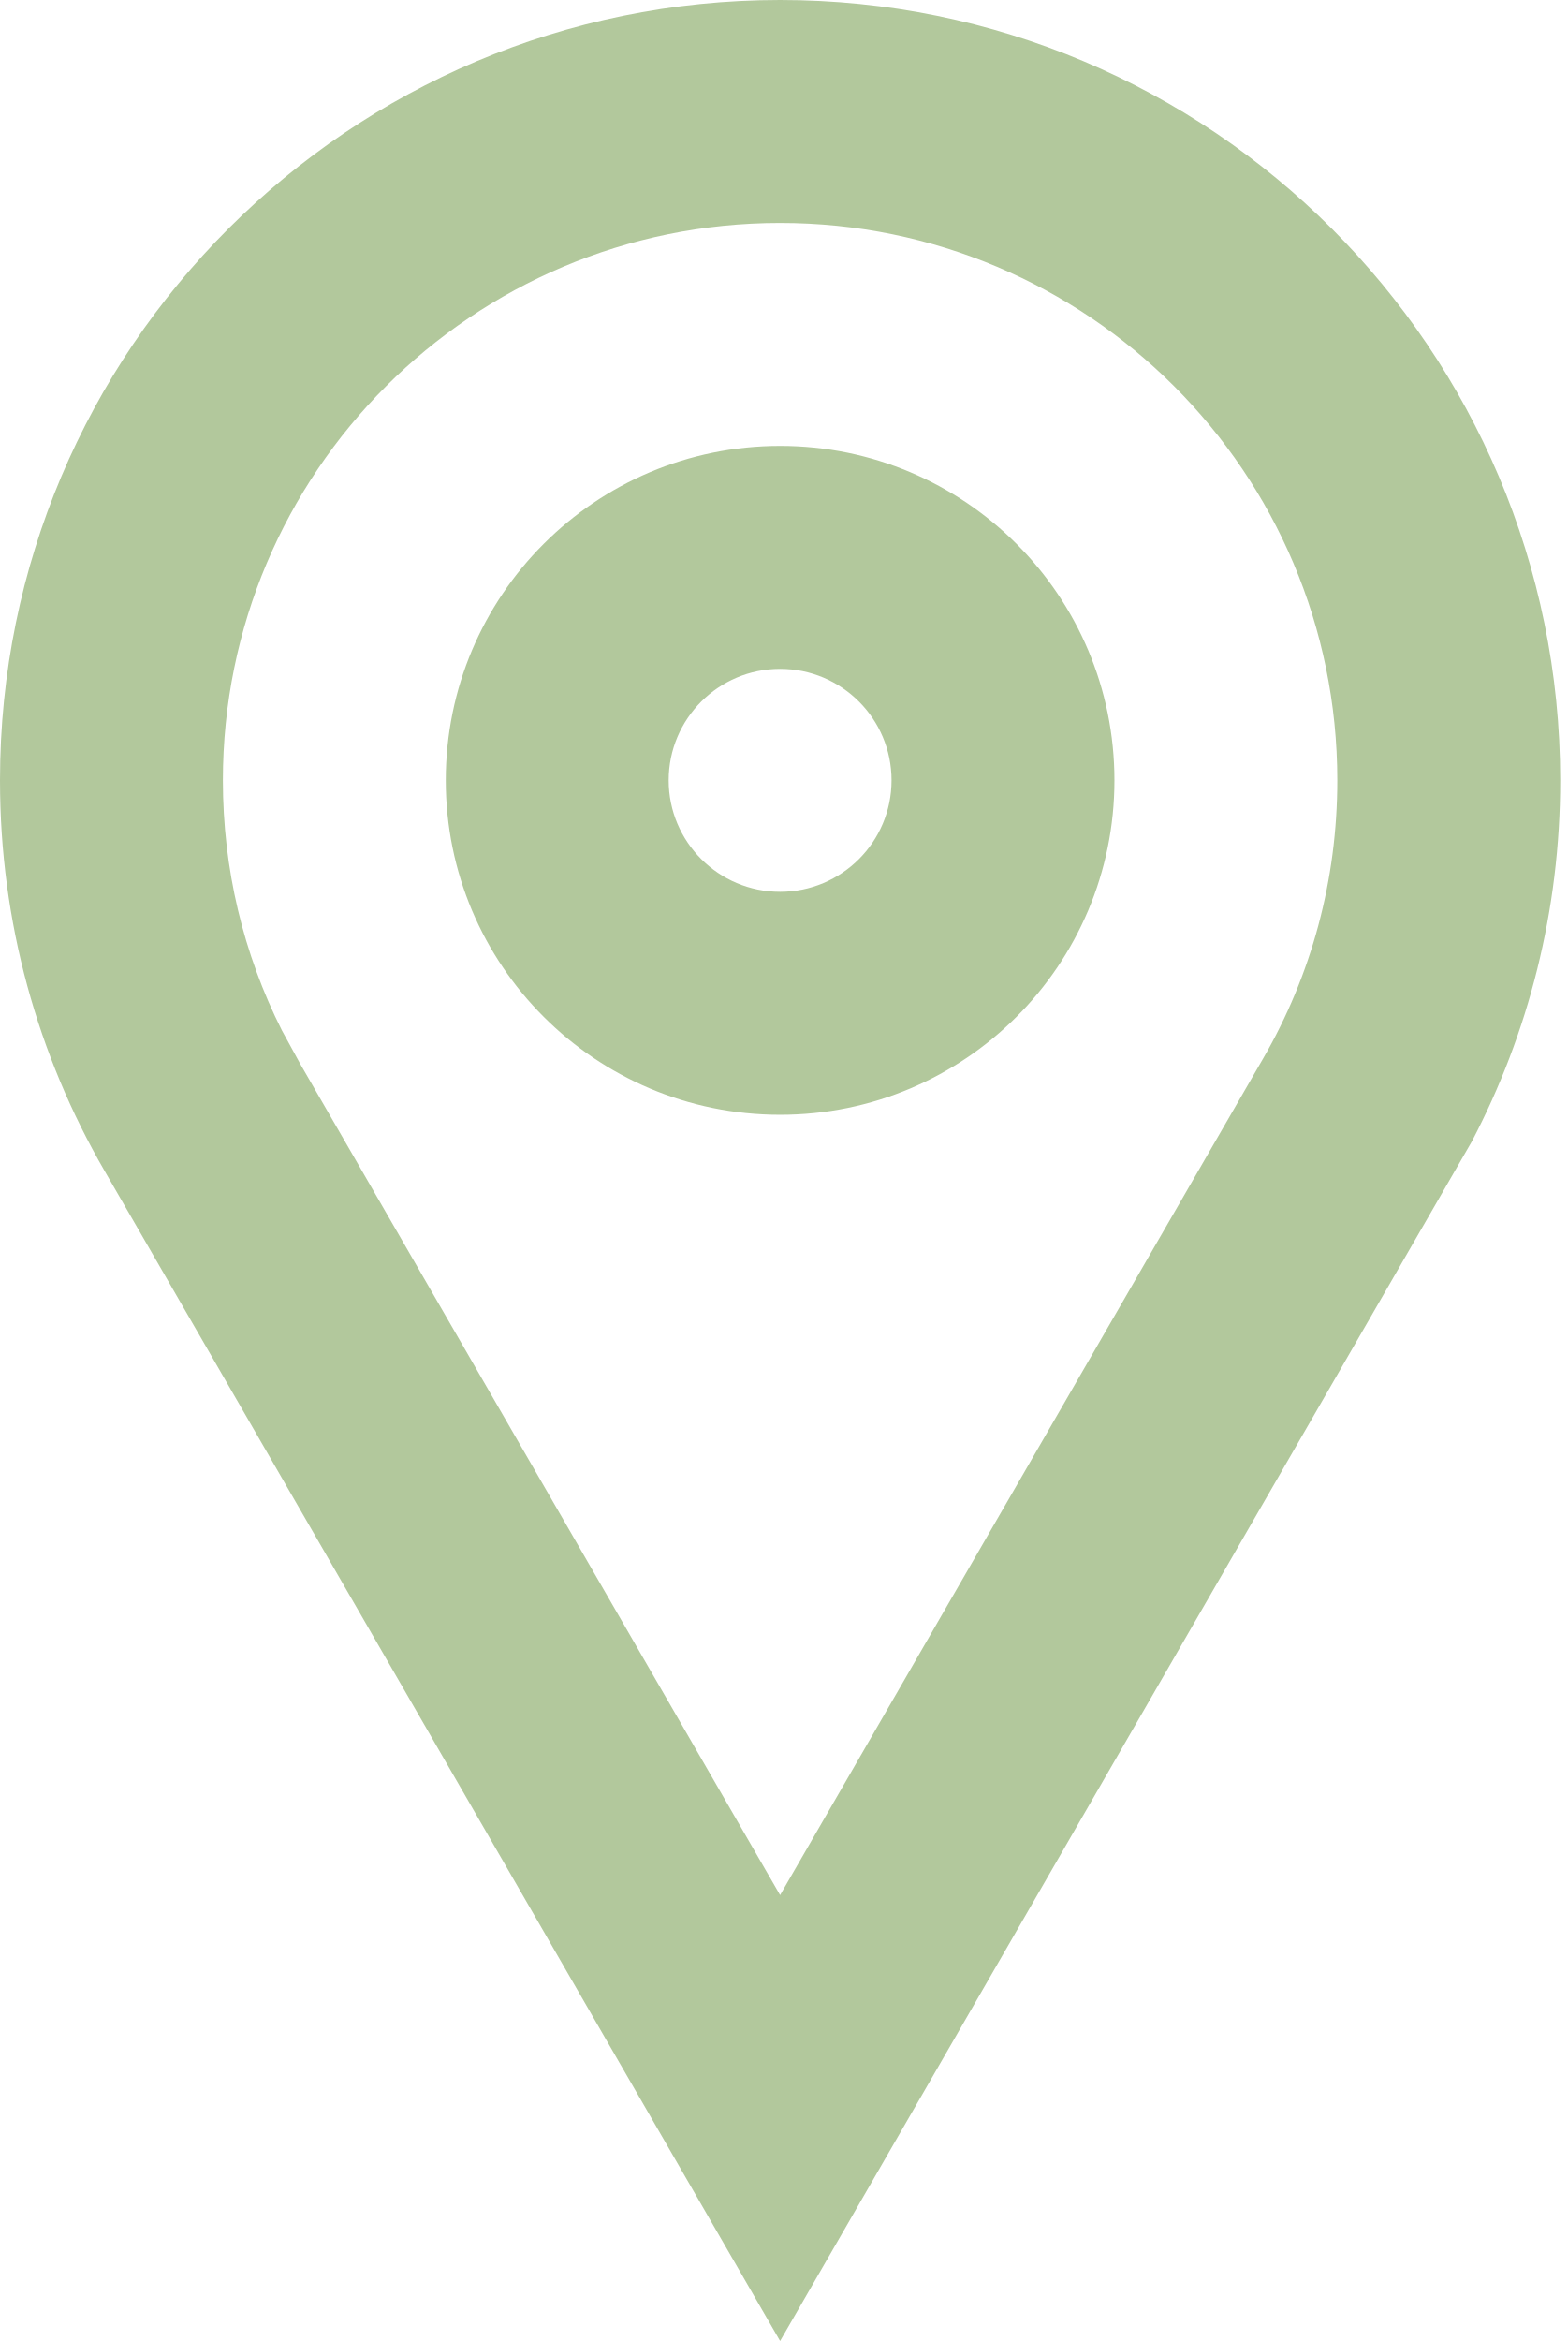
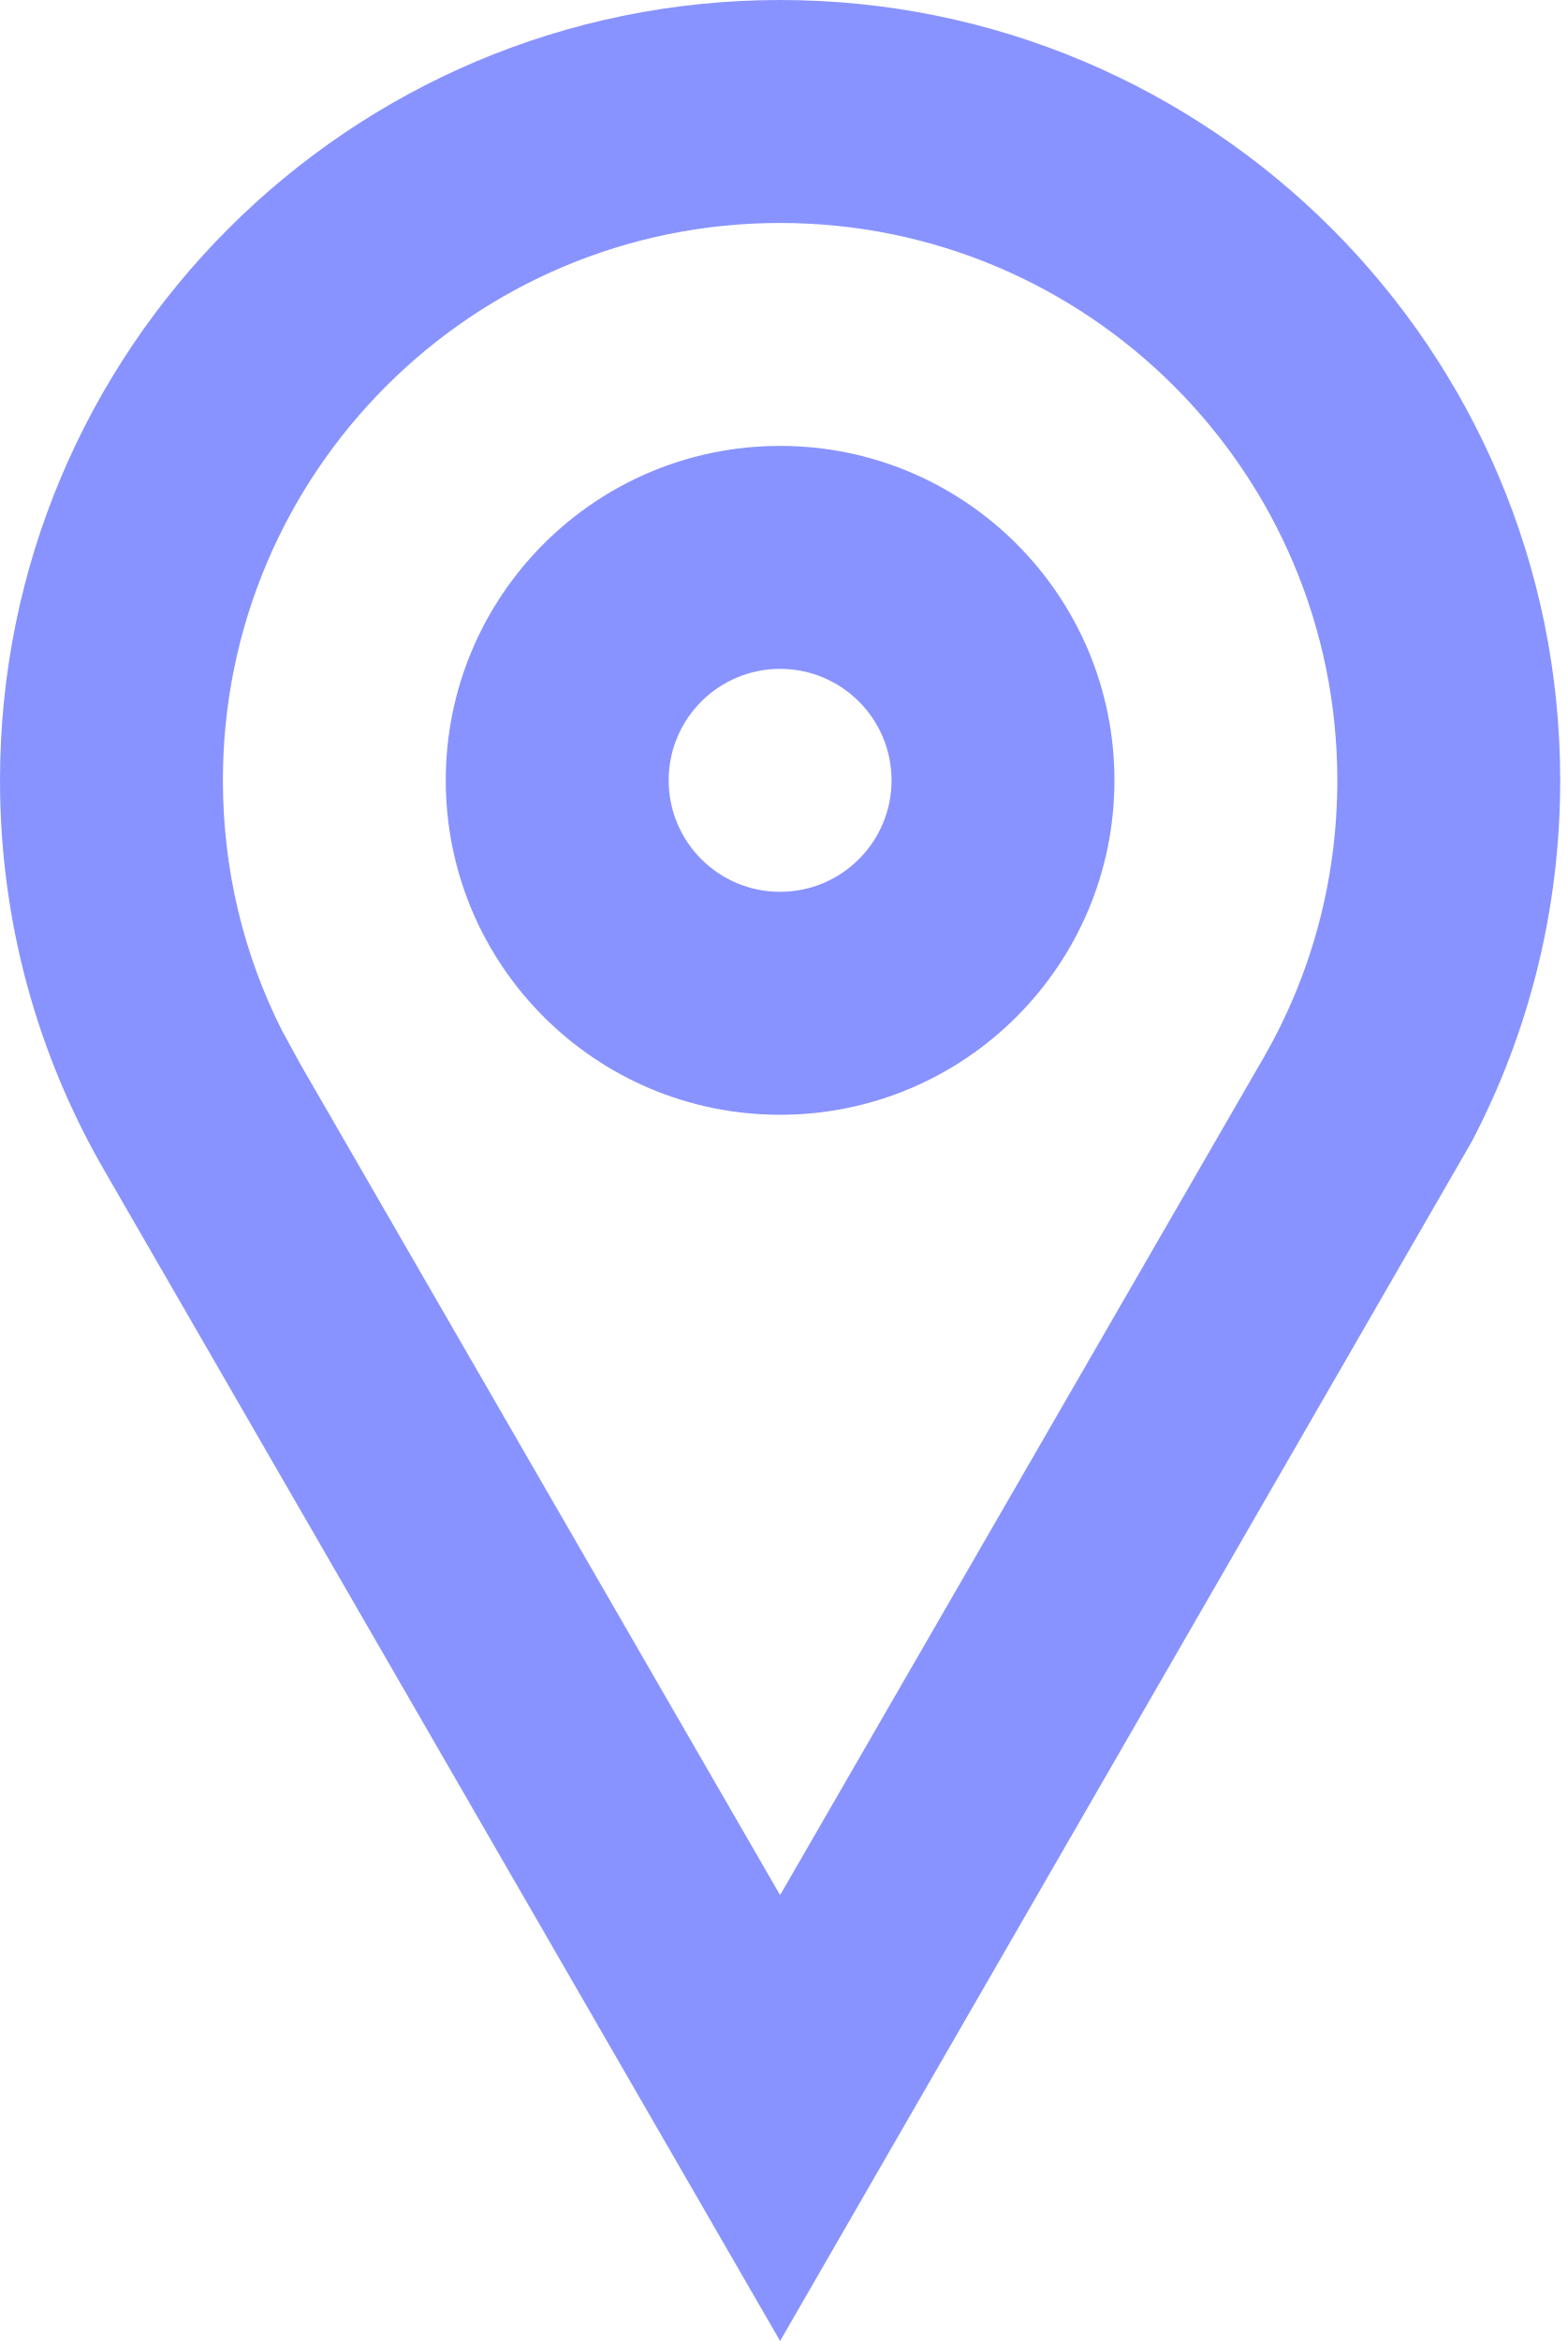
<svg xmlns="http://www.w3.org/2000/svg" width="69" height="103" viewBox="0 0 69 103" fill="none">
-   <path fill-rule="evenodd" clip-rule="evenodd" d="M34.333 0C53.295 0 68.667 15.372 68.667 34.333C68.667 40.066 67.265 45.469 64.778 50.222L34.333 103L4.594 51.502C1.668 46.448 0 40.588 0 34.333C0 15.372 15.372 0 34.333 0ZM34.333 9.81C20.789 9.81 9.81 20.789 9.81 34.333C9.81 38.228 10.708 41.965 12.408 45.338L13.232 46.843L34.333 83.381L55.584 46.586C57.72 42.897 58.857 38.715 58.857 34.333C58.857 20.789 47.877 9.81 34.333 9.81ZM34.333 19.619C42.46 19.619 49.048 26.207 49.048 34.333C49.048 42.46 42.46 49.048 34.333 49.048C26.207 49.048 19.619 42.46 19.619 34.333C19.619 26.207 26.207 19.619 34.333 19.619ZM34.333 29.429C31.625 29.429 29.429 31.625 29.429 34.333C29.429 37.042 31.625 39.238 34.333 39.238C37.042 39.238 39.238 37.042 39.238 34.333C39.238 31.625 37.042 29.429 34.333 29.429Z" fill="#B2C89C" />
+   <path fill-rule="evenodd" clip-rule="evenodd" d="M34.333 0C53.295 0 68.667 15.372 68.667 34.333C68.667 40.066 67.265 45.469 64.778 50.222L34.333 103L4.594 51.502C1.668 46.448 0 40.588 0 34.333C0 15.372 15.372 0 34.333 0ZM34.333 9.81C20.789 9.81 9.81 20.789 9.81 34.333C9.81 38.228 10.708 41.965 12.408 45.338L13.232 46.843L34.333 83.381L55.584 46.586C57.72 42.897 58.857 38.715 58.857 34.333C58.857 20.789 47.877 9.81 34.333 9.81ZM34.333 19.619C42.46 19.619 49.048 26.207 49.048 34.333C49.048 42.46 42.46 49.048 34.333 49.048C26.207 49.048 19.619 42.46 19.619 34.333C19.619 26.207 26.207 19.619 34.333 19.619ZM34.333 29.429C31.625 29.429 29.429 31.625 29.429 34.333C29.429 37.042 31.625 39.238 34.333 39.238C37.042 39.238 39.238 37.042 39.238 34.333C39.238 31.625 37.042 29.429 34.333 29.429Z" fill="#8893FF" />
</svg>
